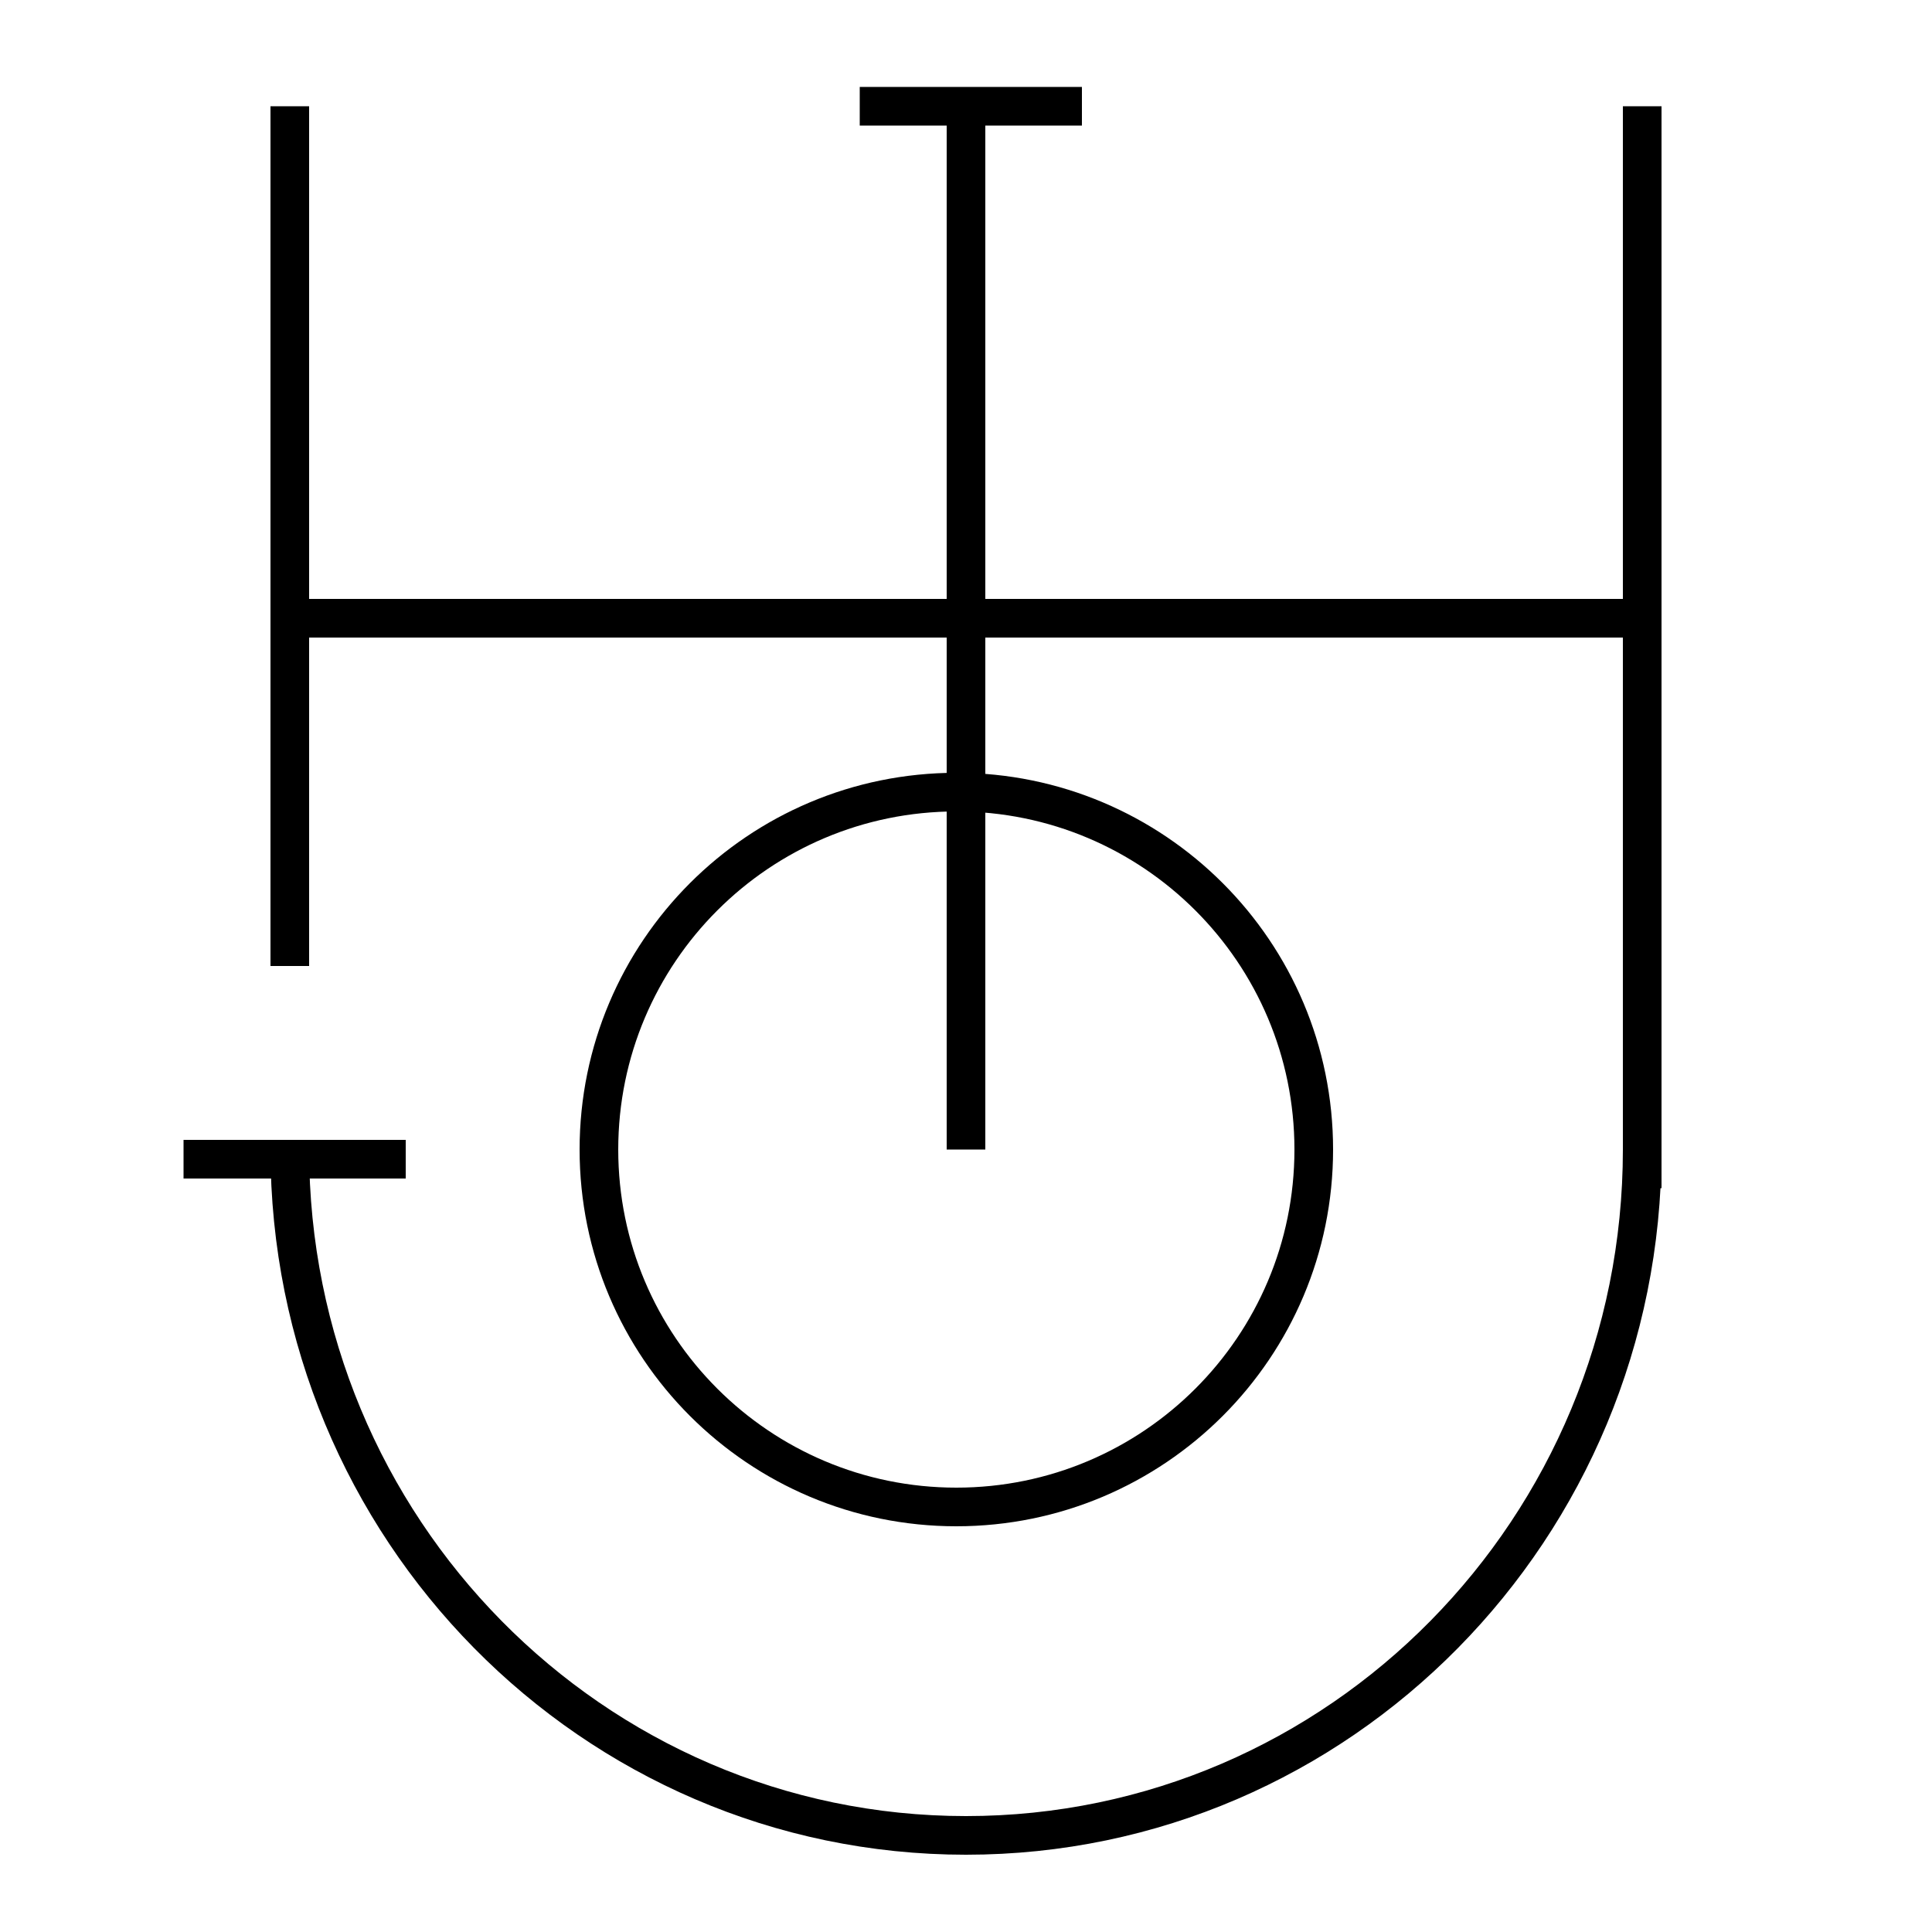
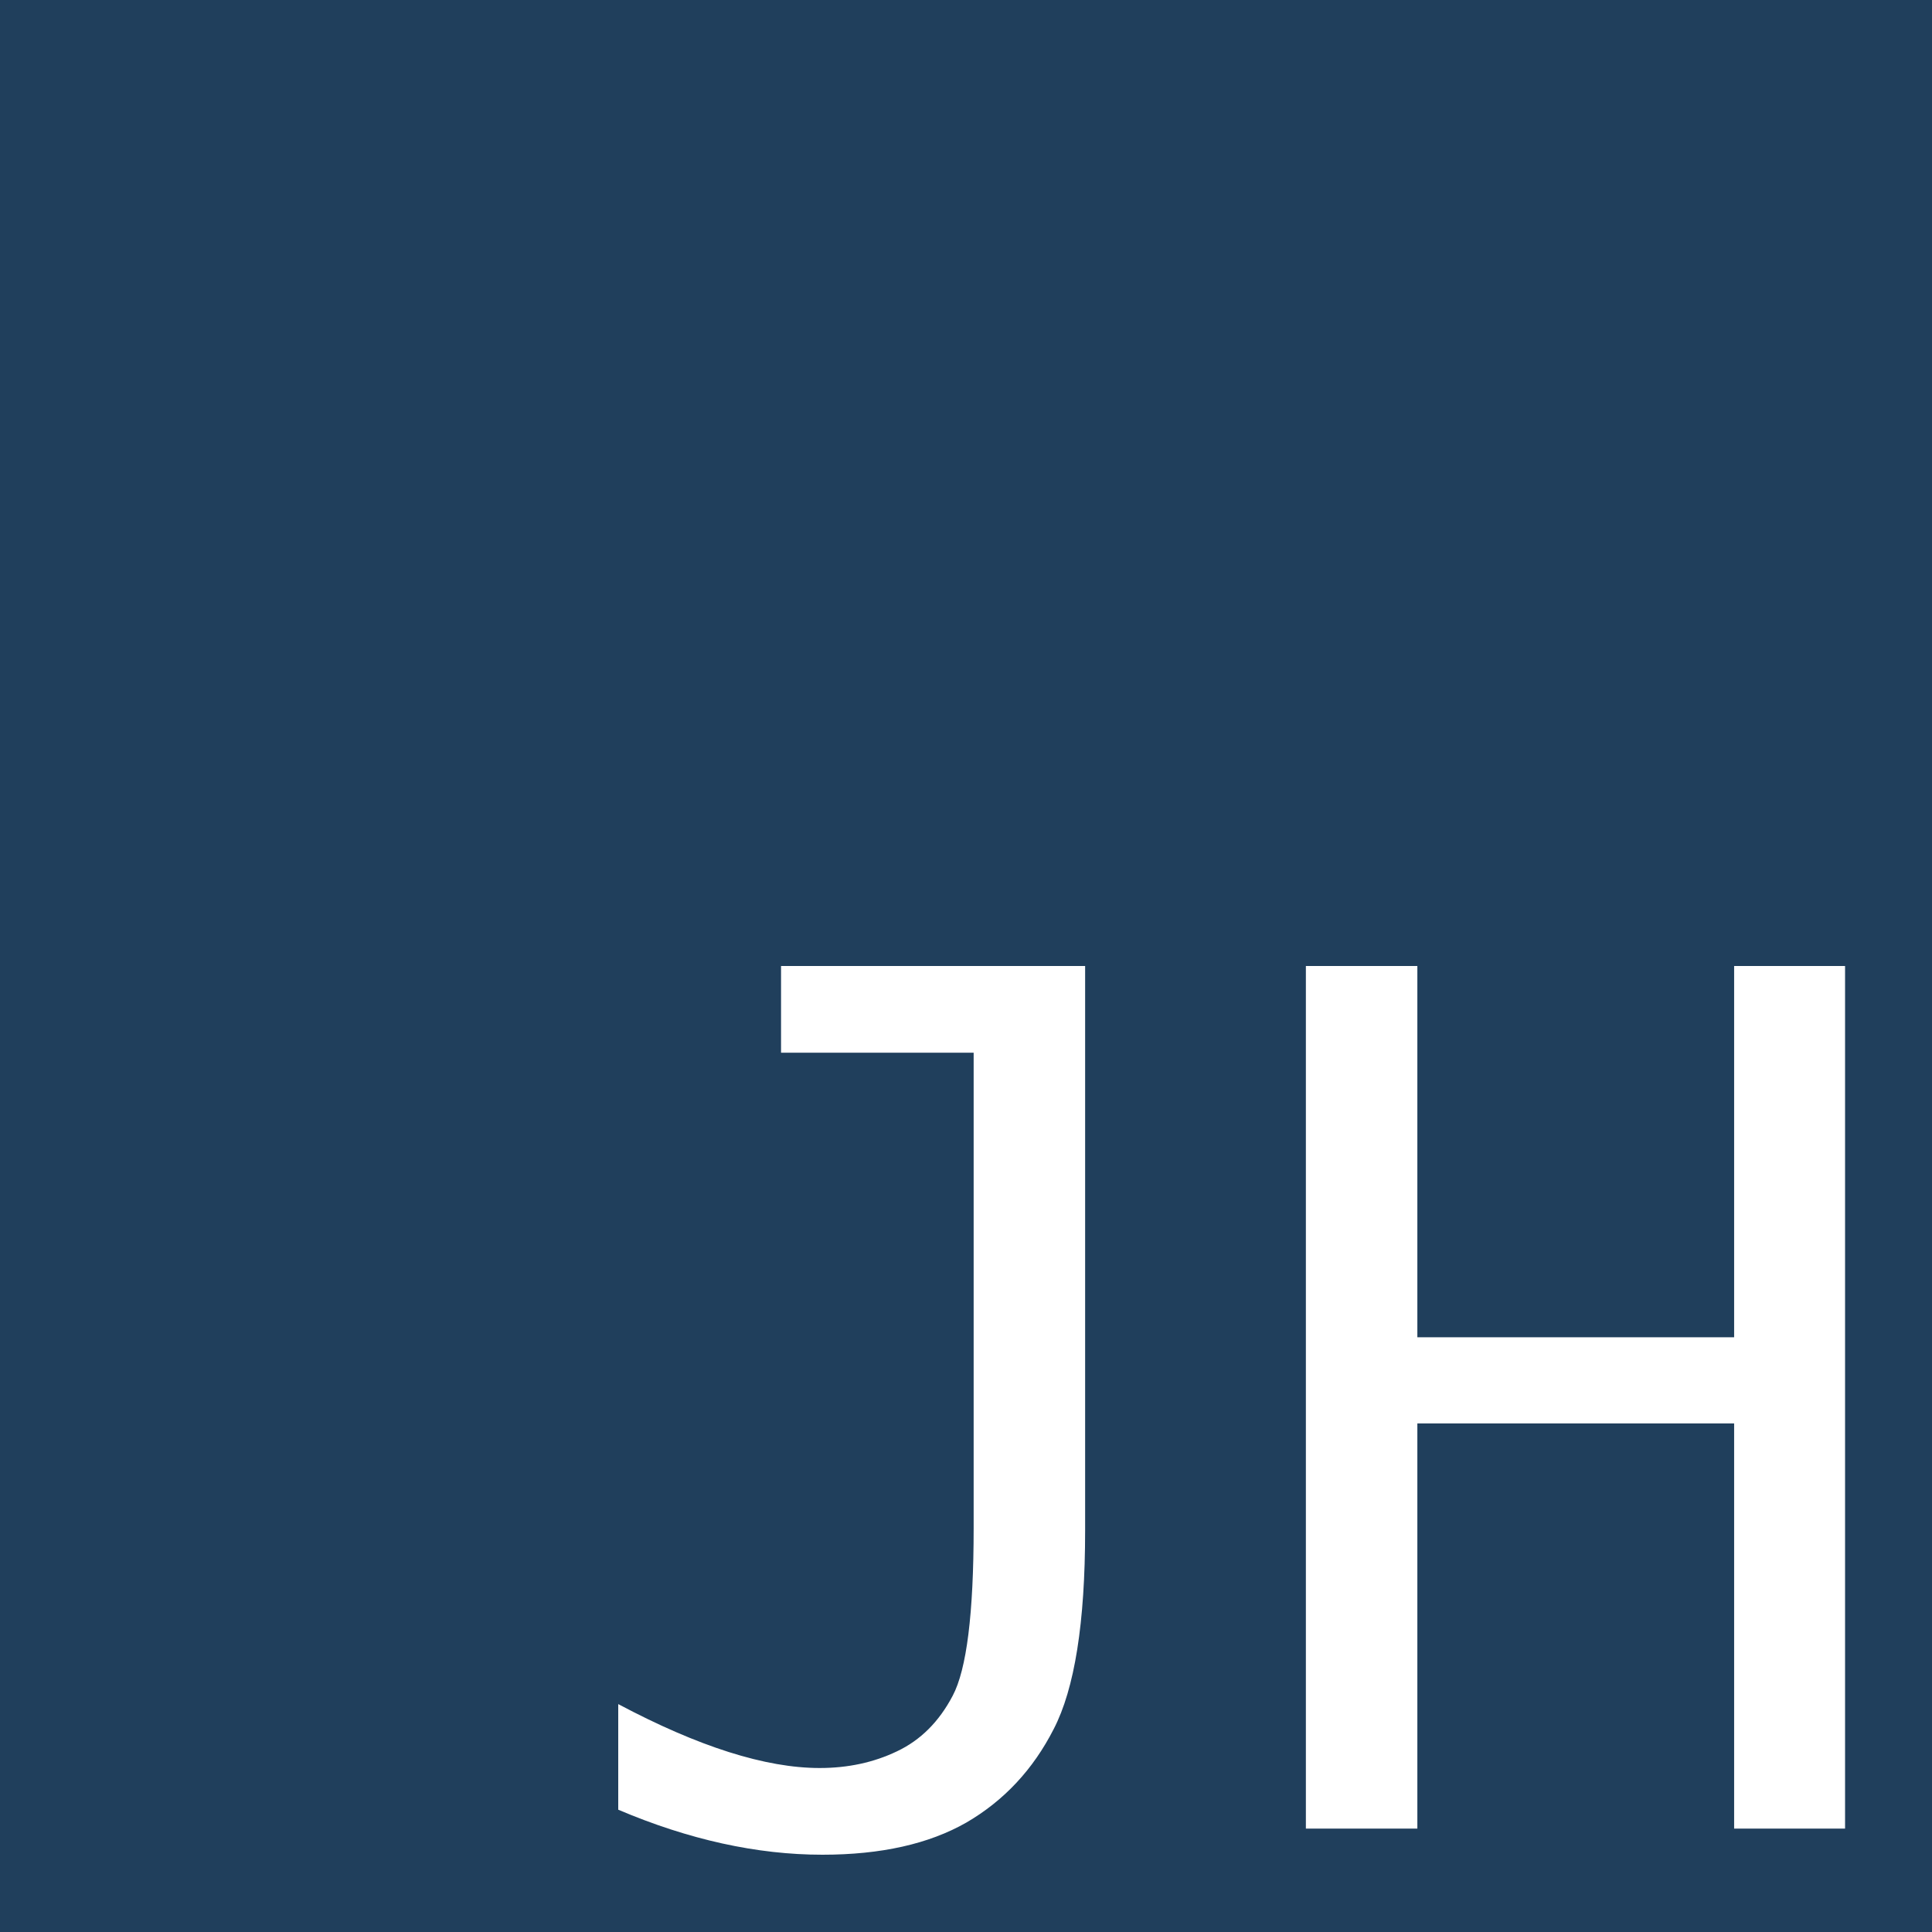
<svg xmlns="http://www.w3.org/2000/svg" width="200" height="200" viewBox="0 0 200 200" fill="none">
-   <rect width="200" height="200" fill="white" />
-   <path d="M30 64L170 64" stroke="black" stroke-width="4" />
-   <path d="M19 120L42 120" stroke="black" stroke-width="4" />
-   <path d="M89 11L112 11" stroke="black" stroke-width="4" />
-   <path d="M100 11L100 119" stroke="black" stroke-width="4" />
-   <path d="M30 11L30 100" stroke="black" stroke-width="4" />
-   <path d="M170 11L170 123" stroke="black" stroke-width="4" />
-   <path d="M170 119C170 158.212 138.66 190 100 190C61.34 190 30 158.212 30 119" stroke="black" stroke-width="4" />
-   <circle cx="99" cy="119" r="37" stroke="black" stroke-width="4" />
+   <rect width="200" height="200" fill="#203F5C" />
+   <path d="M64 187.34V176.408C72.303 180.819 79.254 183.024 84.853 183.024C87.785 183.024 90.451 182.449 92.851 181.298C95.288 180.148 97.212 178.23 98.621 175.545C100.068 172.821 100.792 167.029 100.792 158.169V108.976H80.853V100H112.332V158.457C112.332 167.969 111.247 174.816 109.076 178.997C106.943 183.178 103.934 186.4 100.049 188.663C96.164 190.888 91.194 192 85.138 192C78.359 192 71.313 190.447 64 187.34Z" fill="white" />
+   <path d="M135.184 189.296V100H146.724V138.434H179.517V100H191V189.296H179.517V147.352H146.724V189.296H135.184Z" fill="white" />
</svg>
